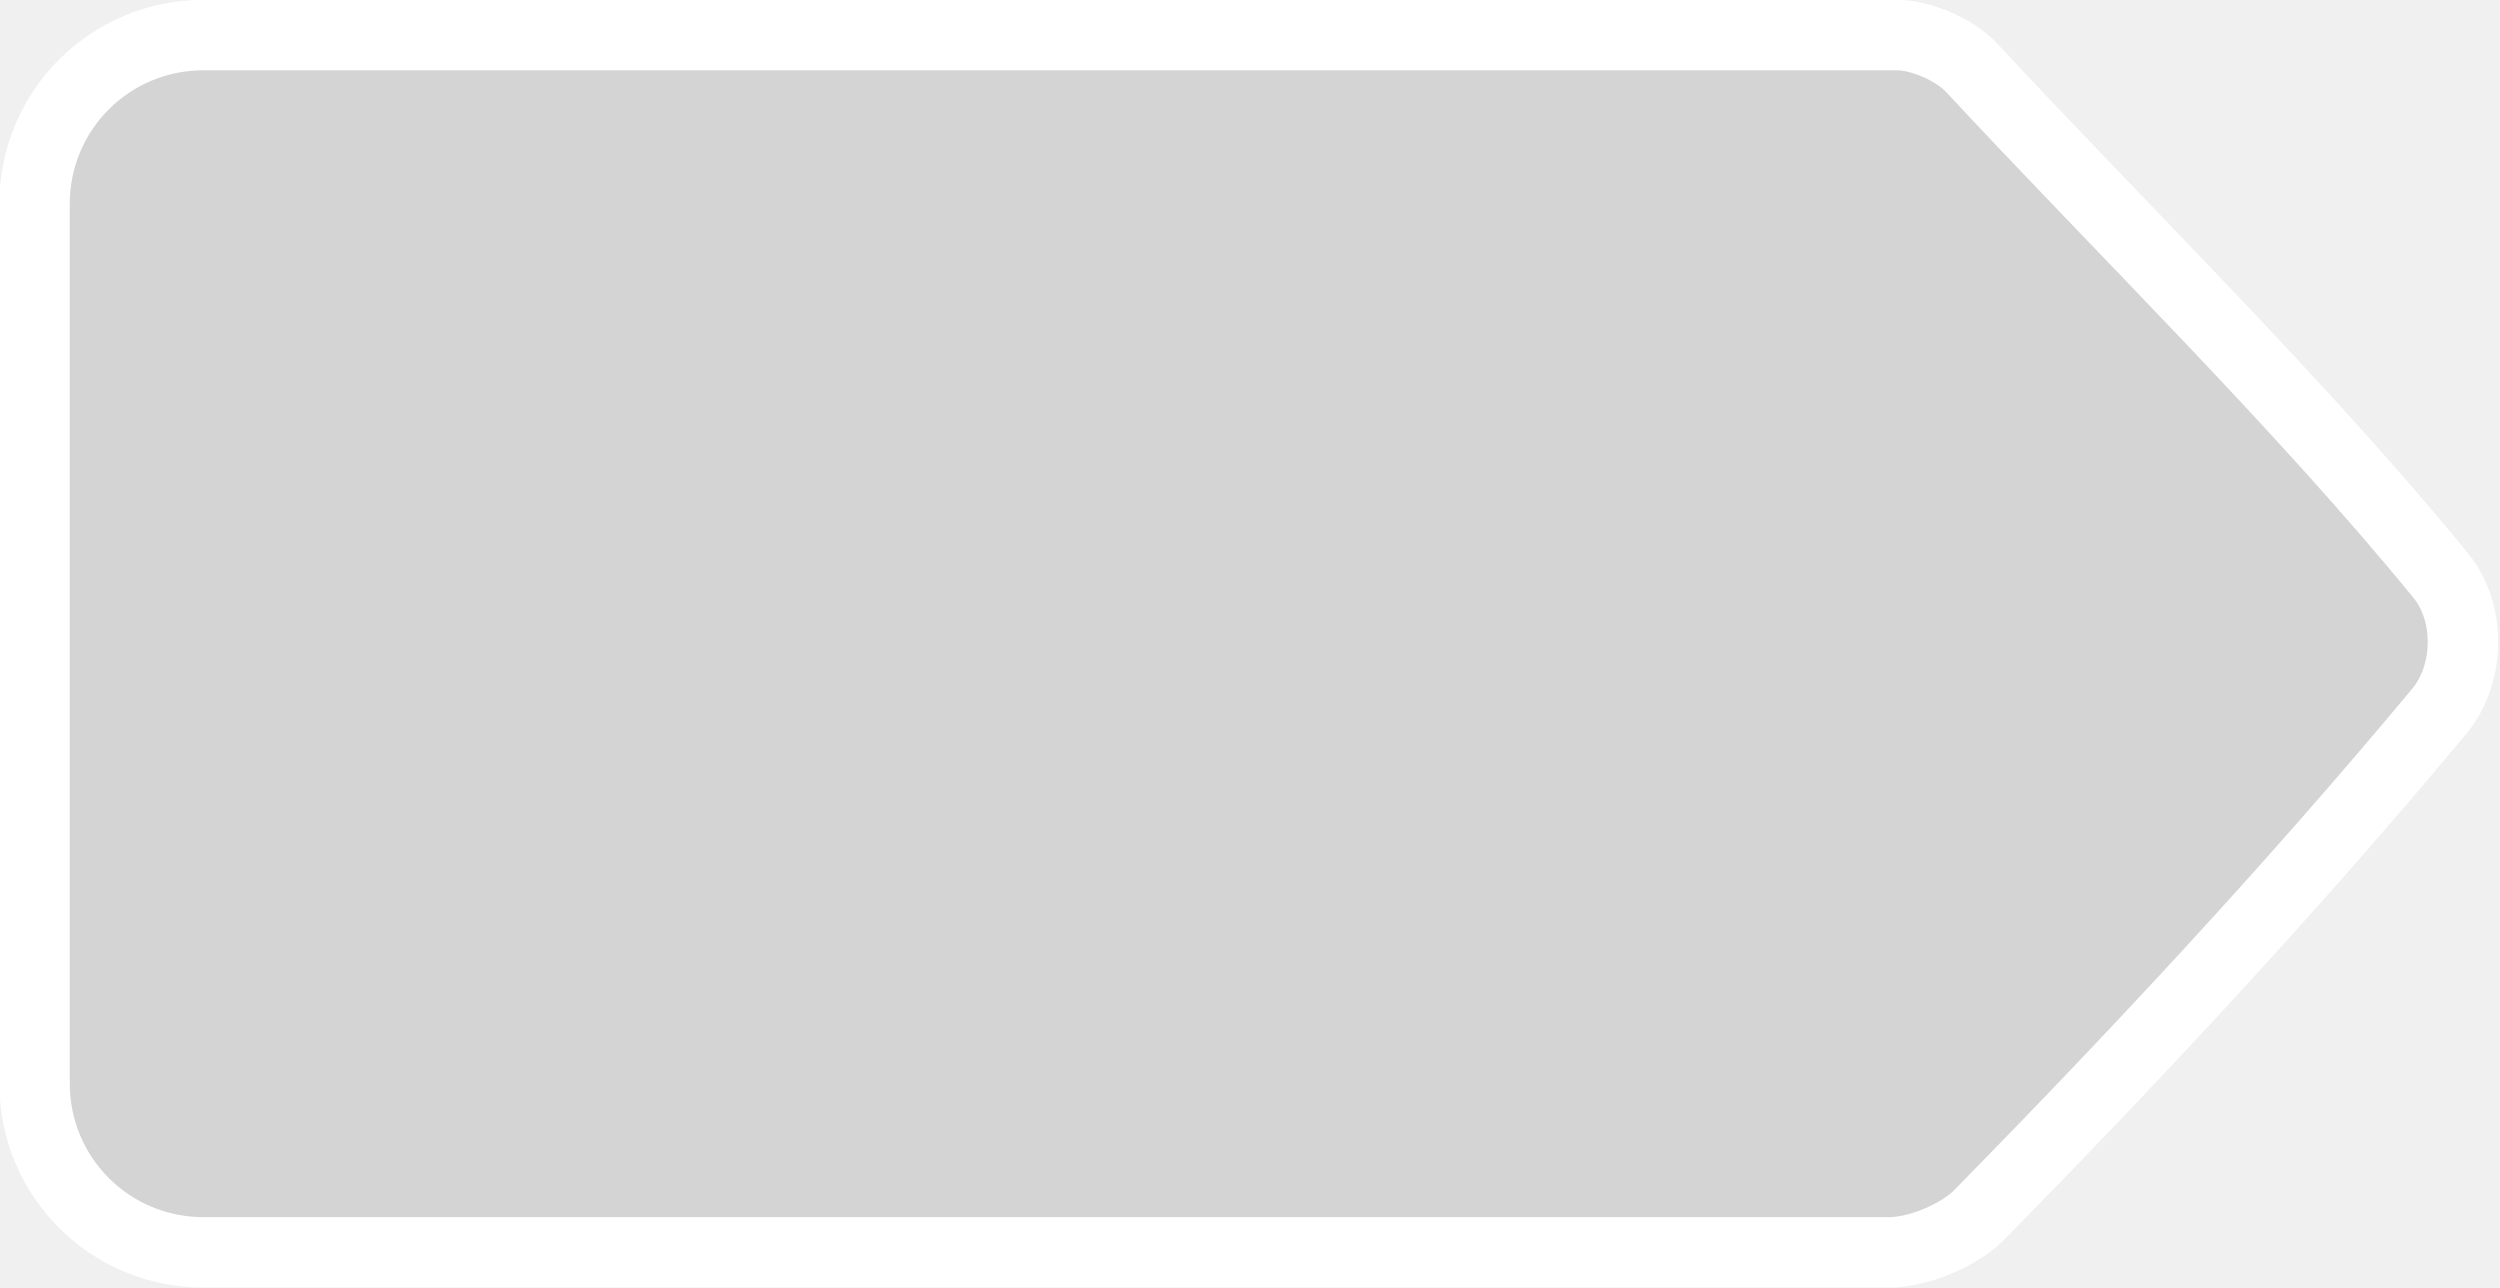
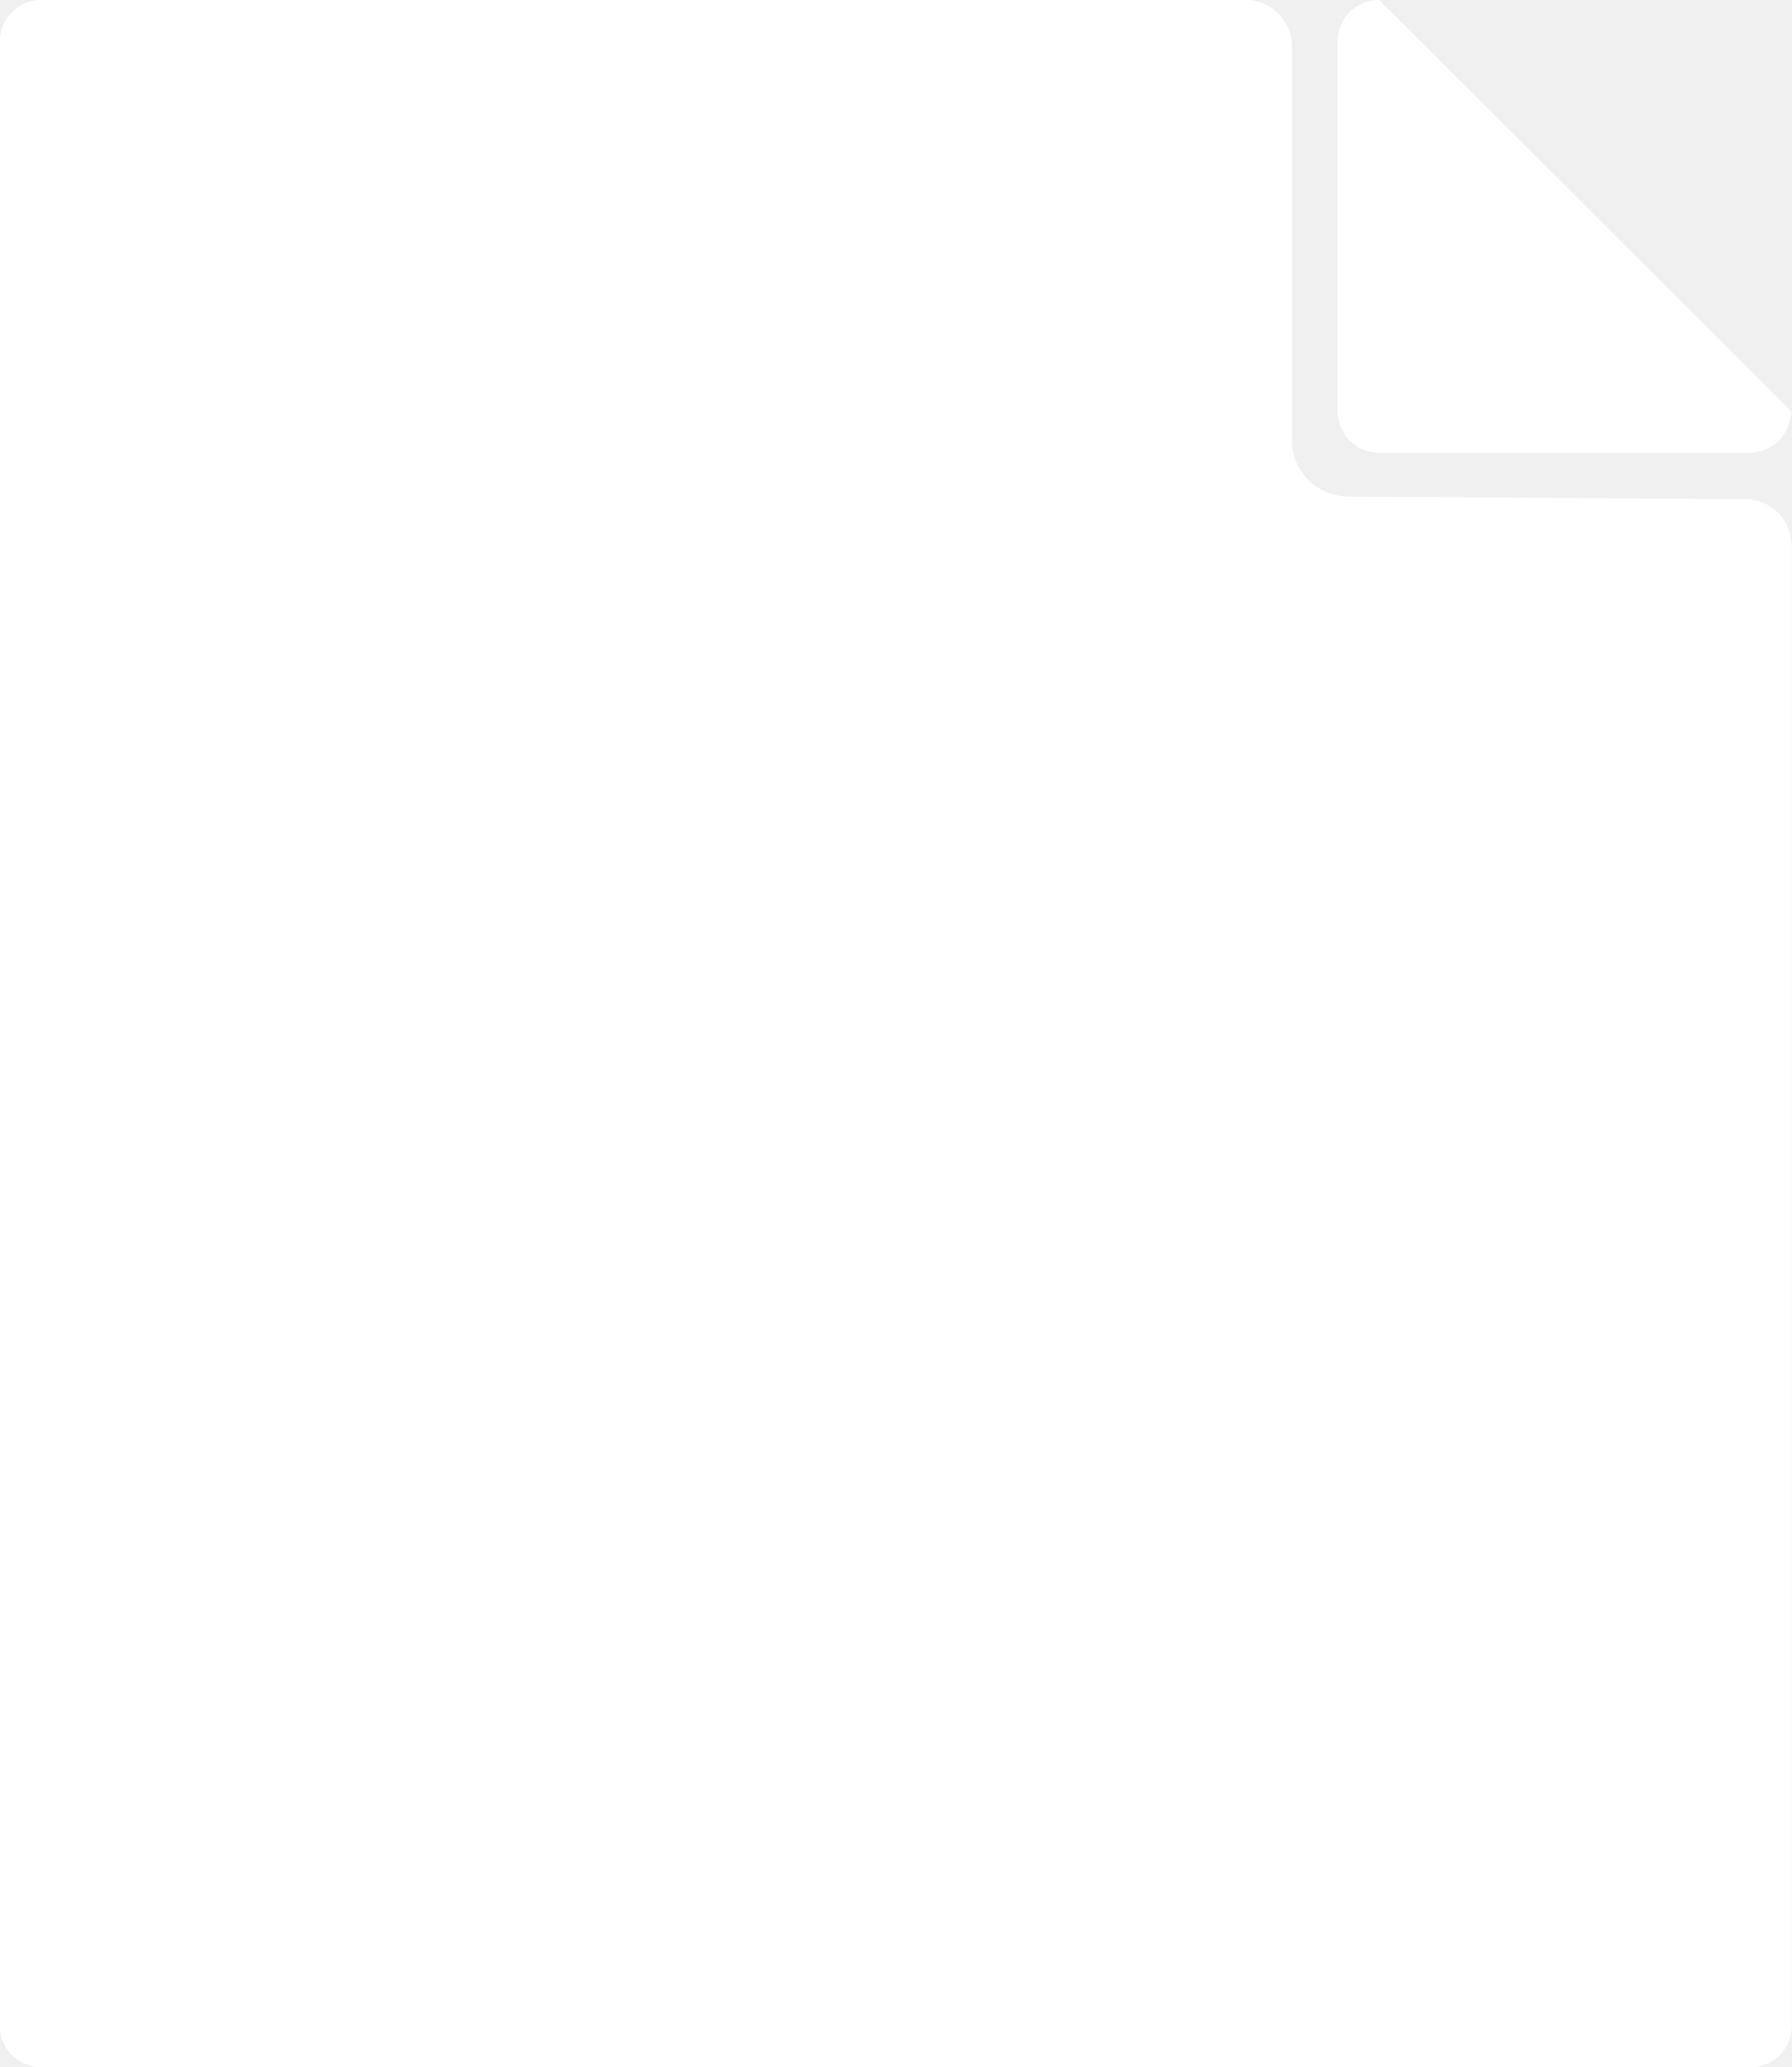
- <svg xmlns="http://www.w3.org/2000/svg" width="3.551mm" height="1.829mm" viewBox="0 0 3.551 1.829" version="1.1" id="svg1">
-   <defs id="defs1">
-     </defs>
-   <g id="layer1" transform="translate(-7.457066,-2.3125)">
-     <path id="rect6" style="fill:#d4d4d4;stroke:#ffffff;stroke-width:0.1;stroke-linejoin:round;stroke-dasharray:none;stroke-opacity:1" d="m 3.312,9.354 h 2.405 c 0.035,0 0.083,0.021 0.107,0.047 0.207,0.223 0.466,0.476 0.666,0.721 0.043,0.053 0.041,0.14 -0.002,0.192 -0.213,0.256 -0.438,0.496 -0.654,0.716 -0.029,0.029 -0.086,0.053 -0.128,0.053 h -2.394 c -0.133,0 -0.24,-0.107 -0.24,-0.24 V 9.594 c 0,-0.133 0.107,-0.24 0.24,-0.24 z" transform="translate(4.434149,-6.991666)" />
+ <svg xmlns="http://www.w3.org/2000/svg" width="6.128mm" height="7.071mm" viewBox="0 0 6.128 7.071" version="1.1" id="svg1">
+   <defs id="defs1" />
+   <g id="layer1" transform="translate(-5.686317,-4.154252)">
+     <path id="rect1" style="fill:#ffffff;fill-opacity:1;stroke-width:0.129;stroke-linecap:round;stroke-linejoin:round" d="m 11.815,6.021 0,5.063 c 0,0.078 -0.063,0.142 -0.142,0.142 H 5.828 c -0.078,0 -0.142,-0.063 -0.142,-0.142 V 4.296 c 0,-0.078 0.063,-0.142 0.142,-0.142 h 4.118 a 0.159,0.159 45 0 1 0.159,0.159 v 1.347 a 0.193,0.193 45.183 0 0 0.192,0.193 l 1.36,0.009 a 0.158,0.158 45.183 0 1 0.157,0.158 z" />
+     <path id="rect2" style="fill:#ffffff;fill-opacity:1;stroke-width:0.129;stroke-linecap:round;stroke-linejoin:round" d="m 11.812,5.561 c 0,0.078 -0.063,0.142 -0.142,0.142 h -1.267 c -0.078,0 -0.142,-0.063 -0.142,-0.142 V 4.296 c 0,-0.078 0.063,-0.142 0.142,-0.142 z" />
  </g>
</svg>
